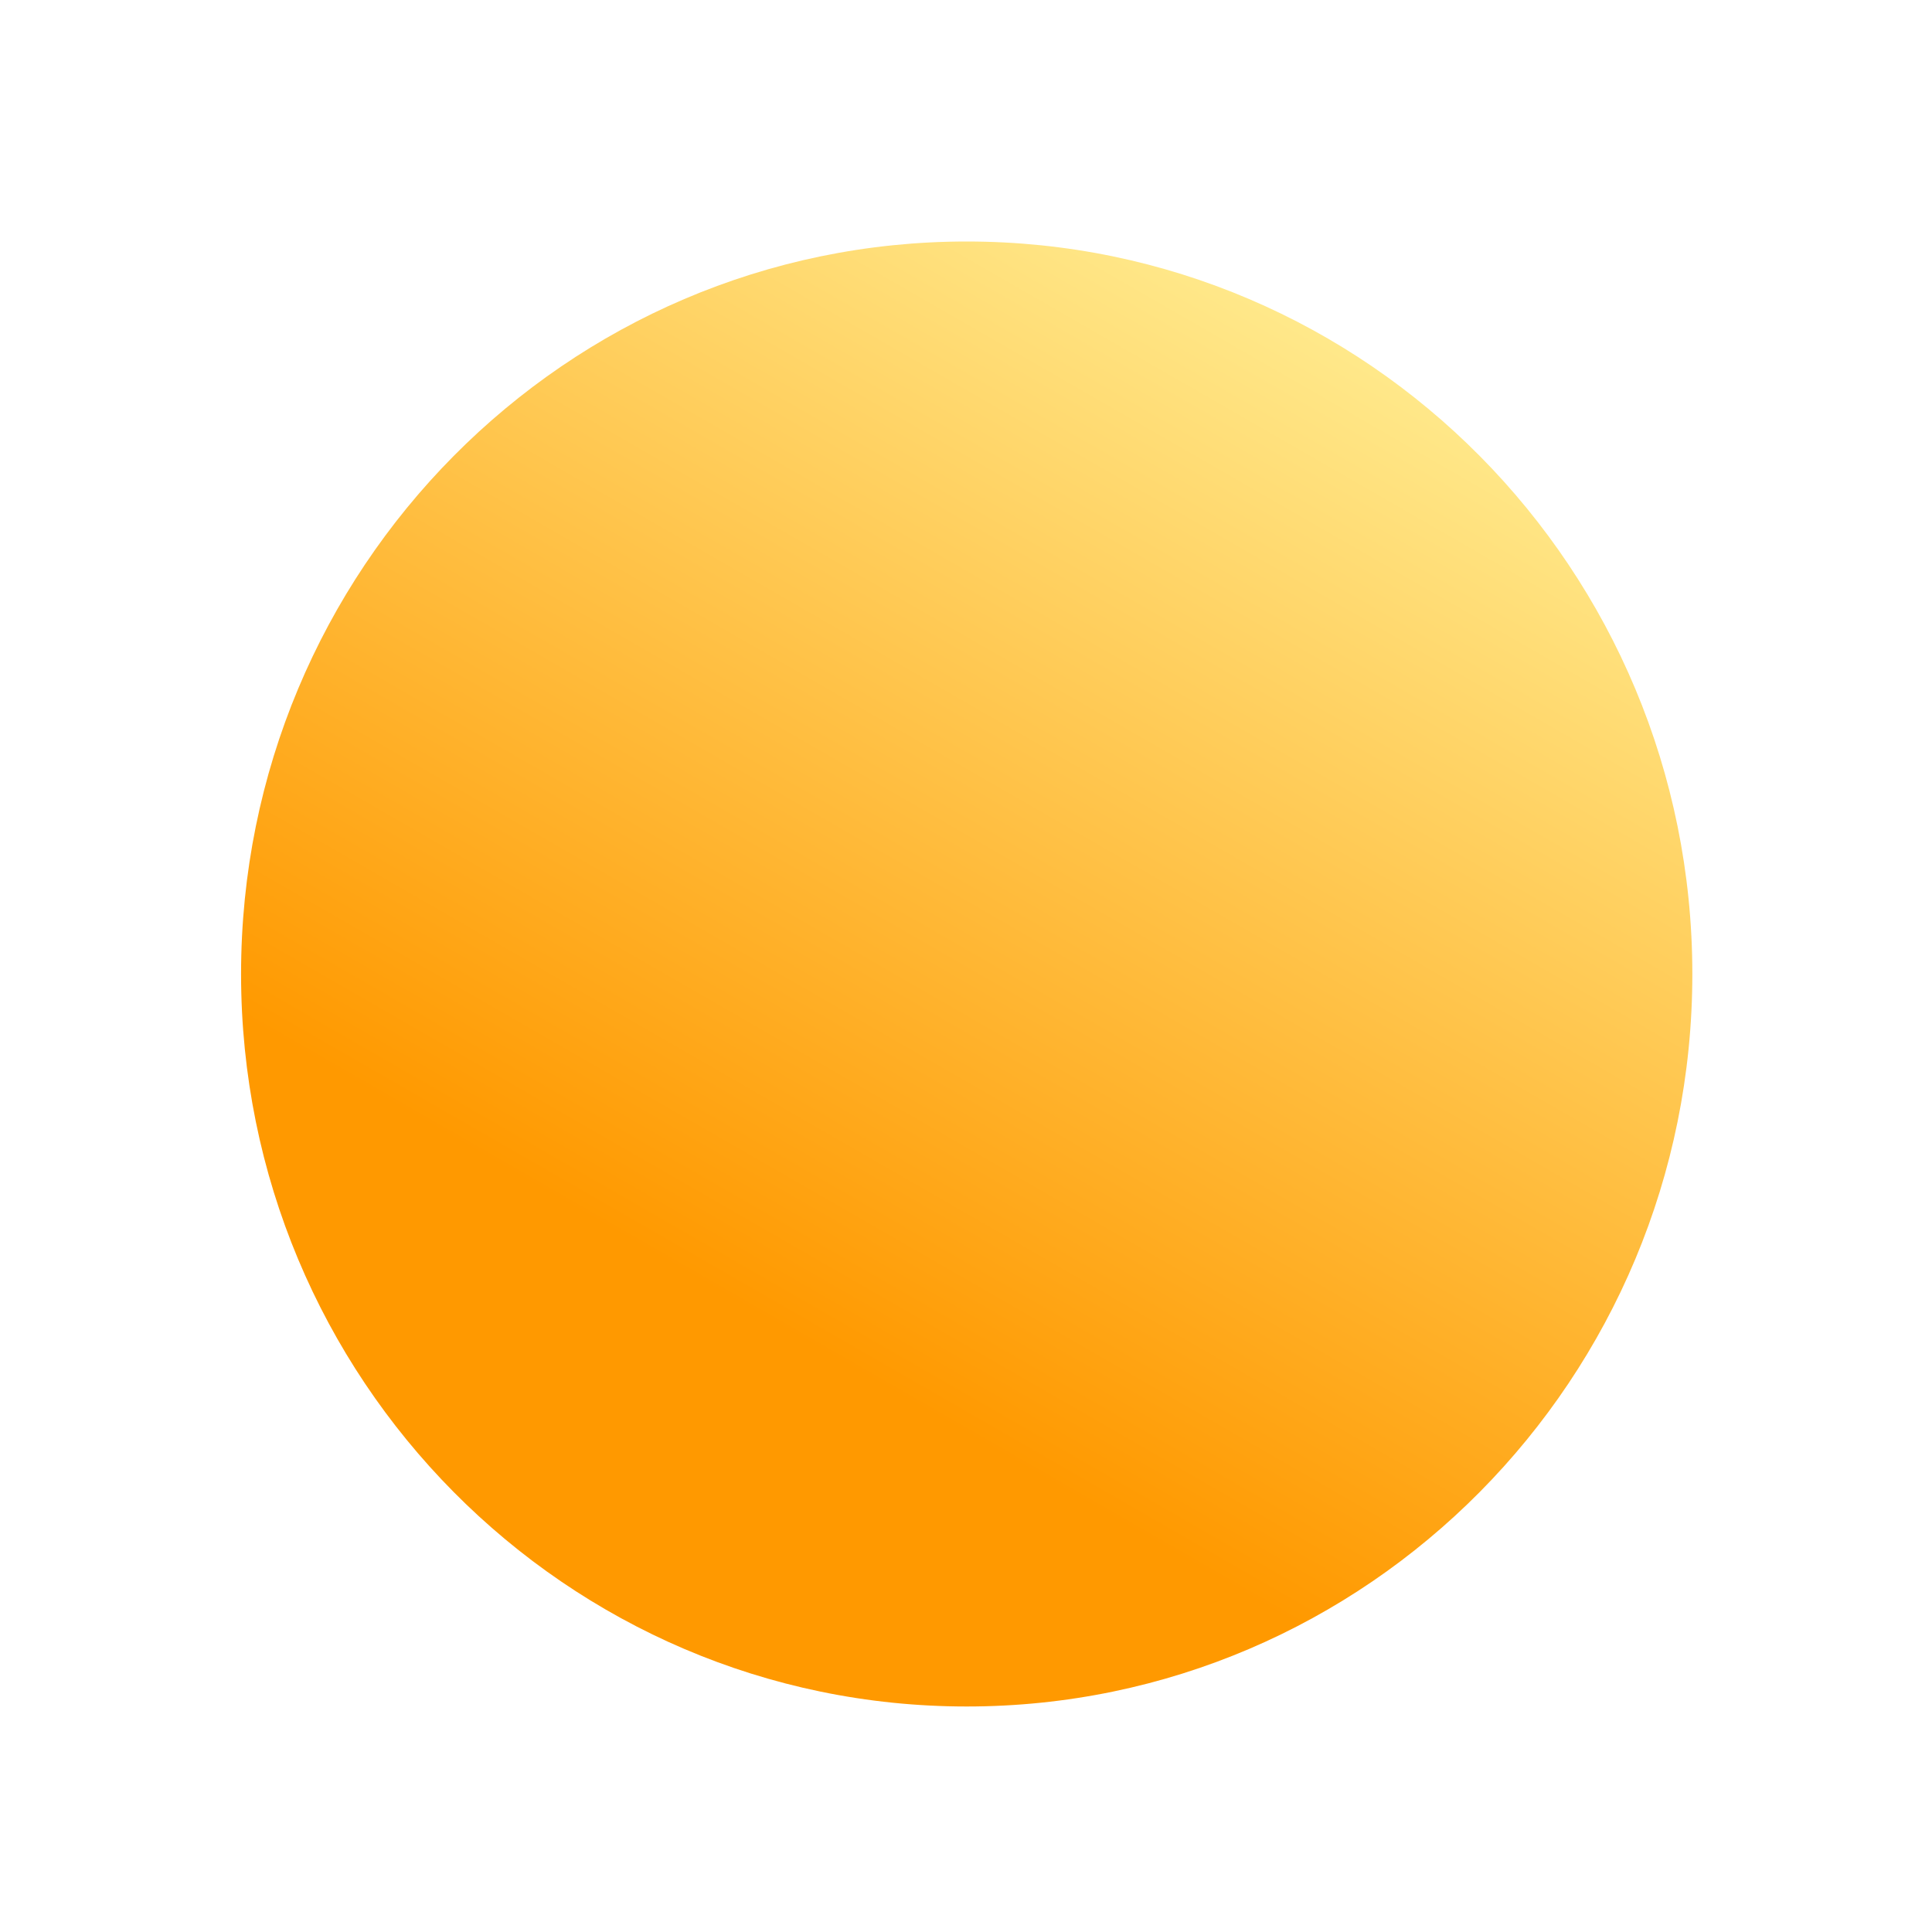
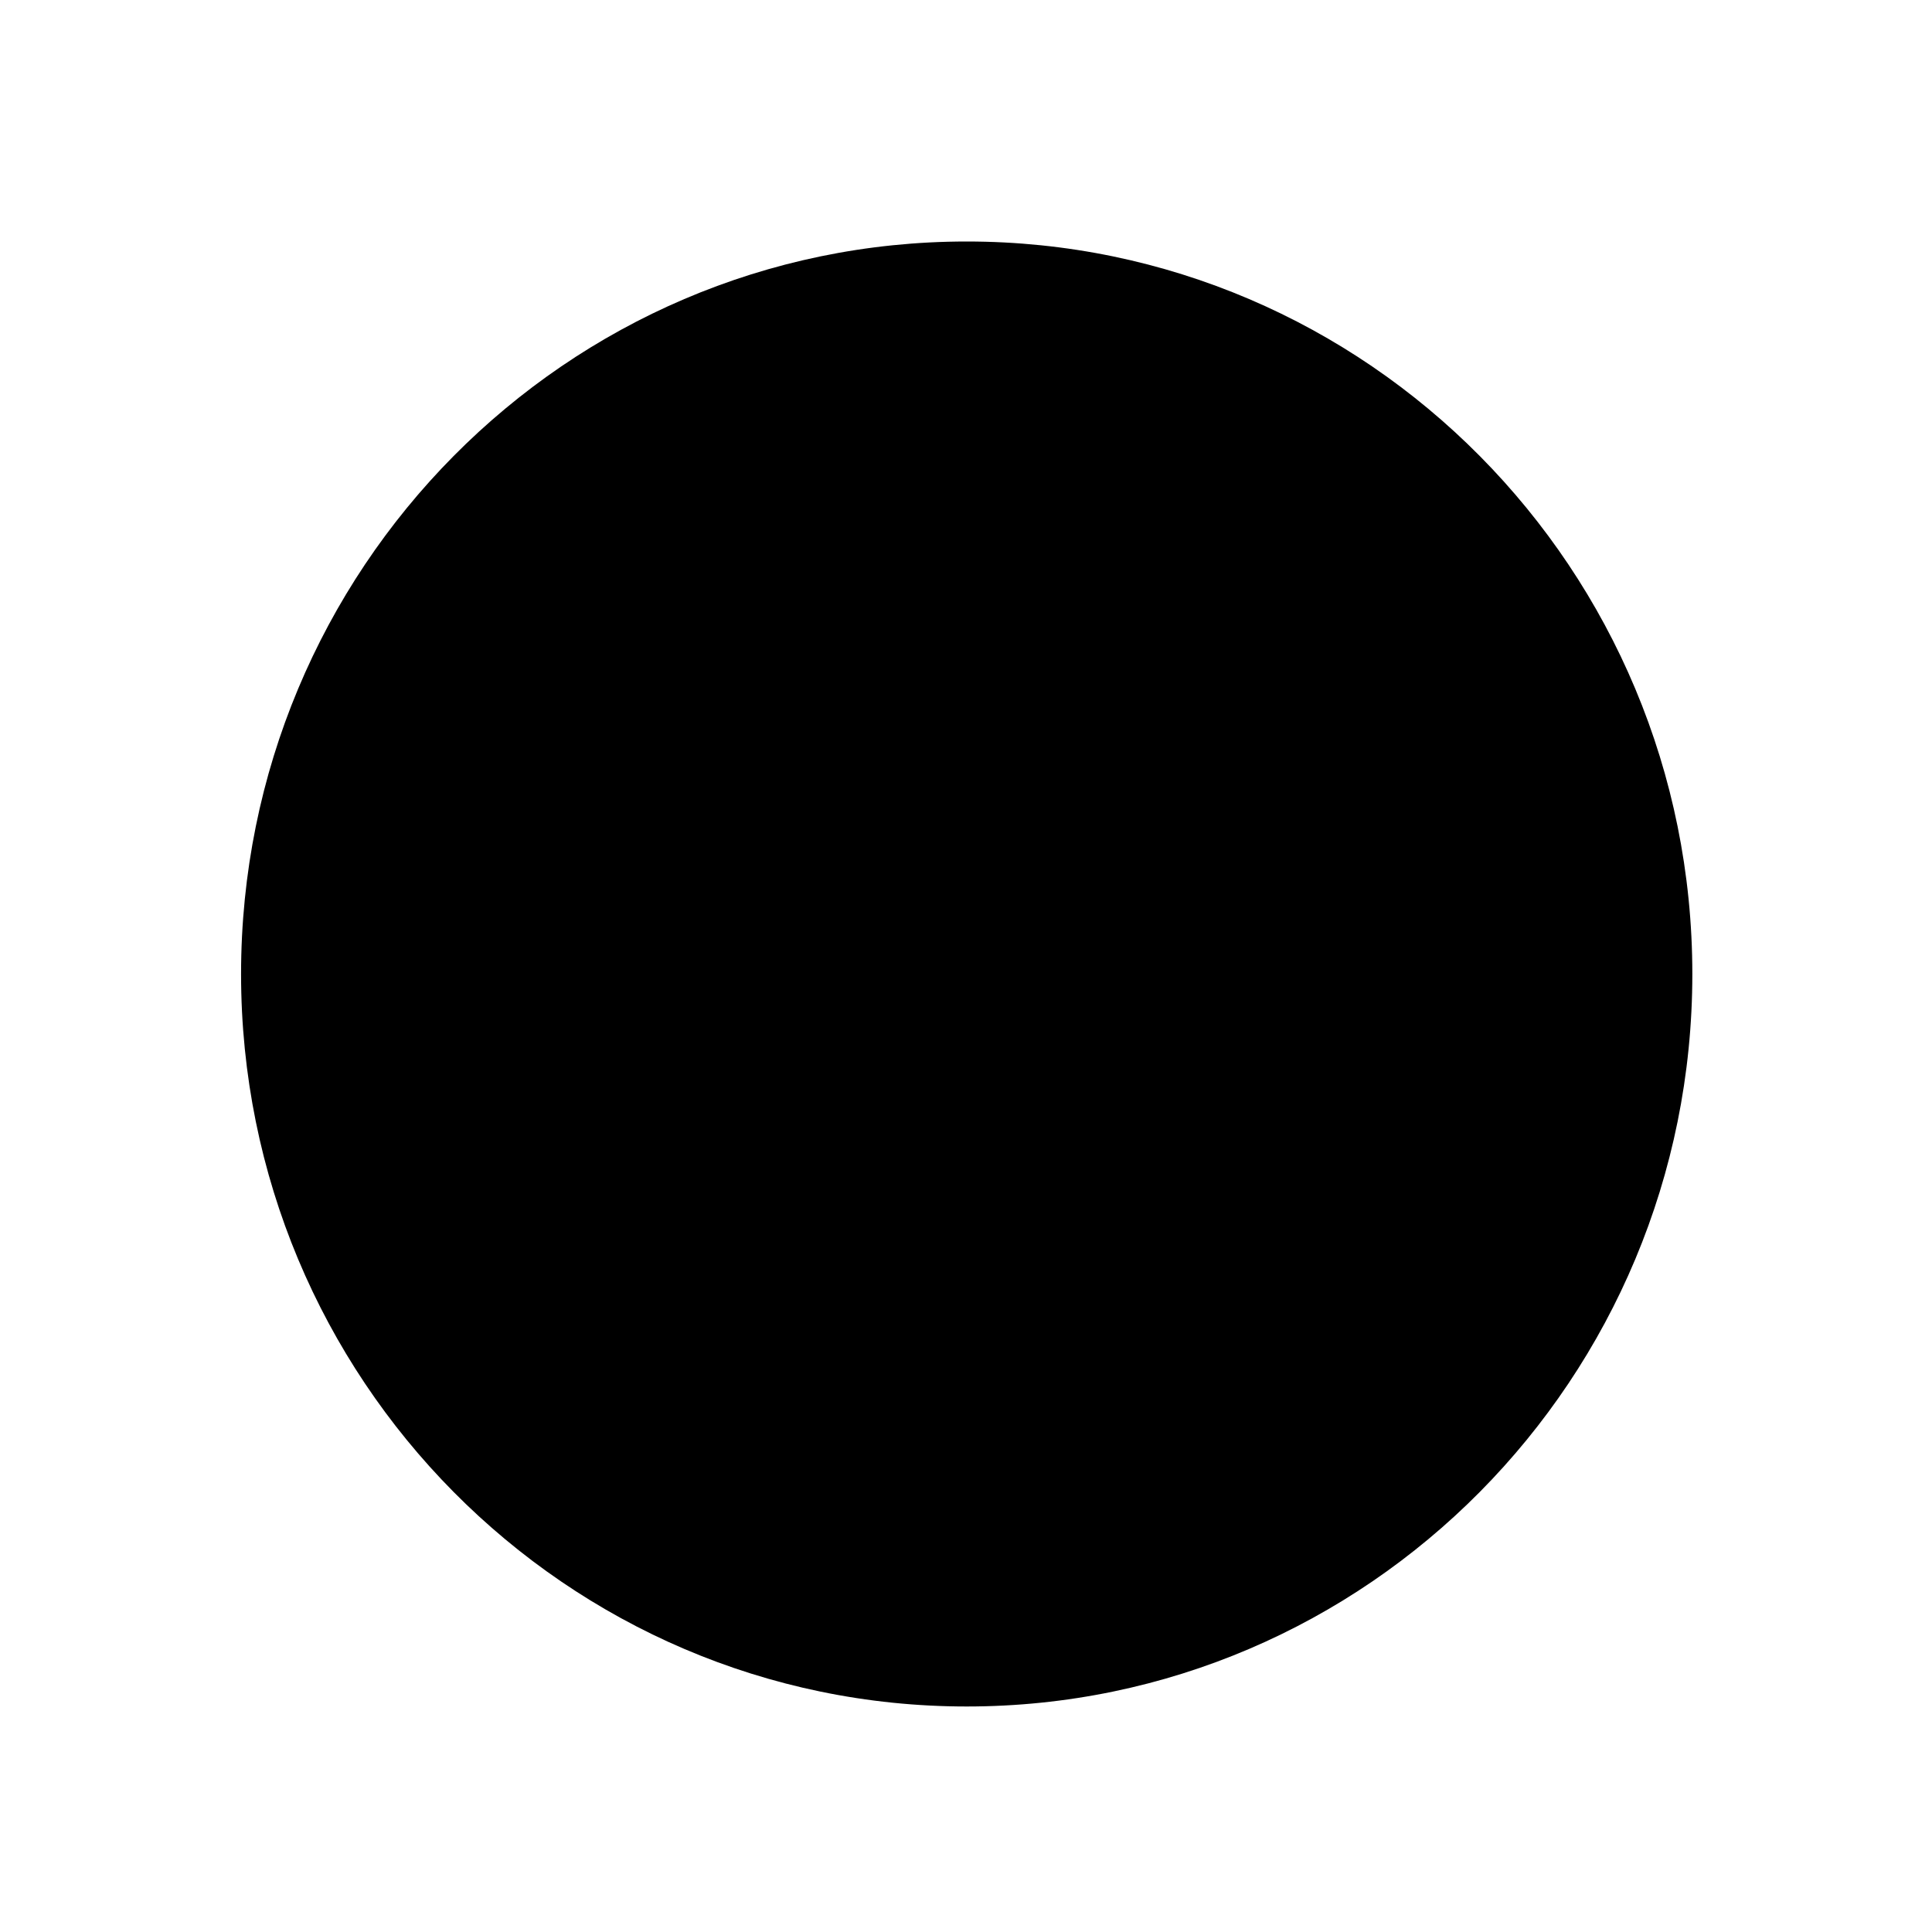
<svg xmlns="http://www.w3.org/2000/svg" width="40" height="40" viewBox="0 0 40 40" fill="none">
  <path d="M35.038 20.166C35.038 28.541 28.312 35.331 20.015 35.331C11.717 35.331 4.991 28.541 4.991 20.166C4.991 11.79 11.717 5 20.015 5C28.312 5 35.038 11.79 35.038 20.166Z" fill="url(#paint0_linear_114_156)" />
  <defs>
    <filter id="filter0_i_114_156" x="4.991" y="5" width="30.047" height="31.04" filterUnits="userSpaceOnUse" color-interpolation-filters="sRGB">
      <feFlood flood-opacity="0" result="BackgroundImageFix" />
      <feBlend mode="normal" in="SourceGraphic" in2="BackgroundImageFix" result="shape" />
      <feColorMatrix in="SourceAlpha" type="matrix" values="0 0 0 0 0 0 0 0 0 0 0 0 0 0 0 0 0 0 127 0" result="hardAlpha" />
      <feOffset dy="0.709" />
      <feGaussianBlur stdDeviation="1.276" />
      <feComposite in2="hardAlpha" operator="arithmetic" k2="-1" k3="1" />
      <feColorMatrix type="matrix" values="0 0 0 0 1 0 0 0 0 1 0 0 0 0 1 0 0 0 0.81 0" />
      <feBlend mode="normal" in2="shape" result="effect1_innerShadow_114_156" />
    </filter>
    <linearGradient id="paint0_linear_114_156" x1="17.732" y1="28.42" x2="30.27" y2="6.637" gradientUnits="userSpaceOnUse">
-       <stop stop-color="#FF9900" />
-       <stop offset="1" stop-color="#FFEE94" />
+       <stop stopColor="#FF9900" />
+       <stop offset="1" stopColor="#FFEE94" />
    </linearGradient>
  </defs>
</svg>
